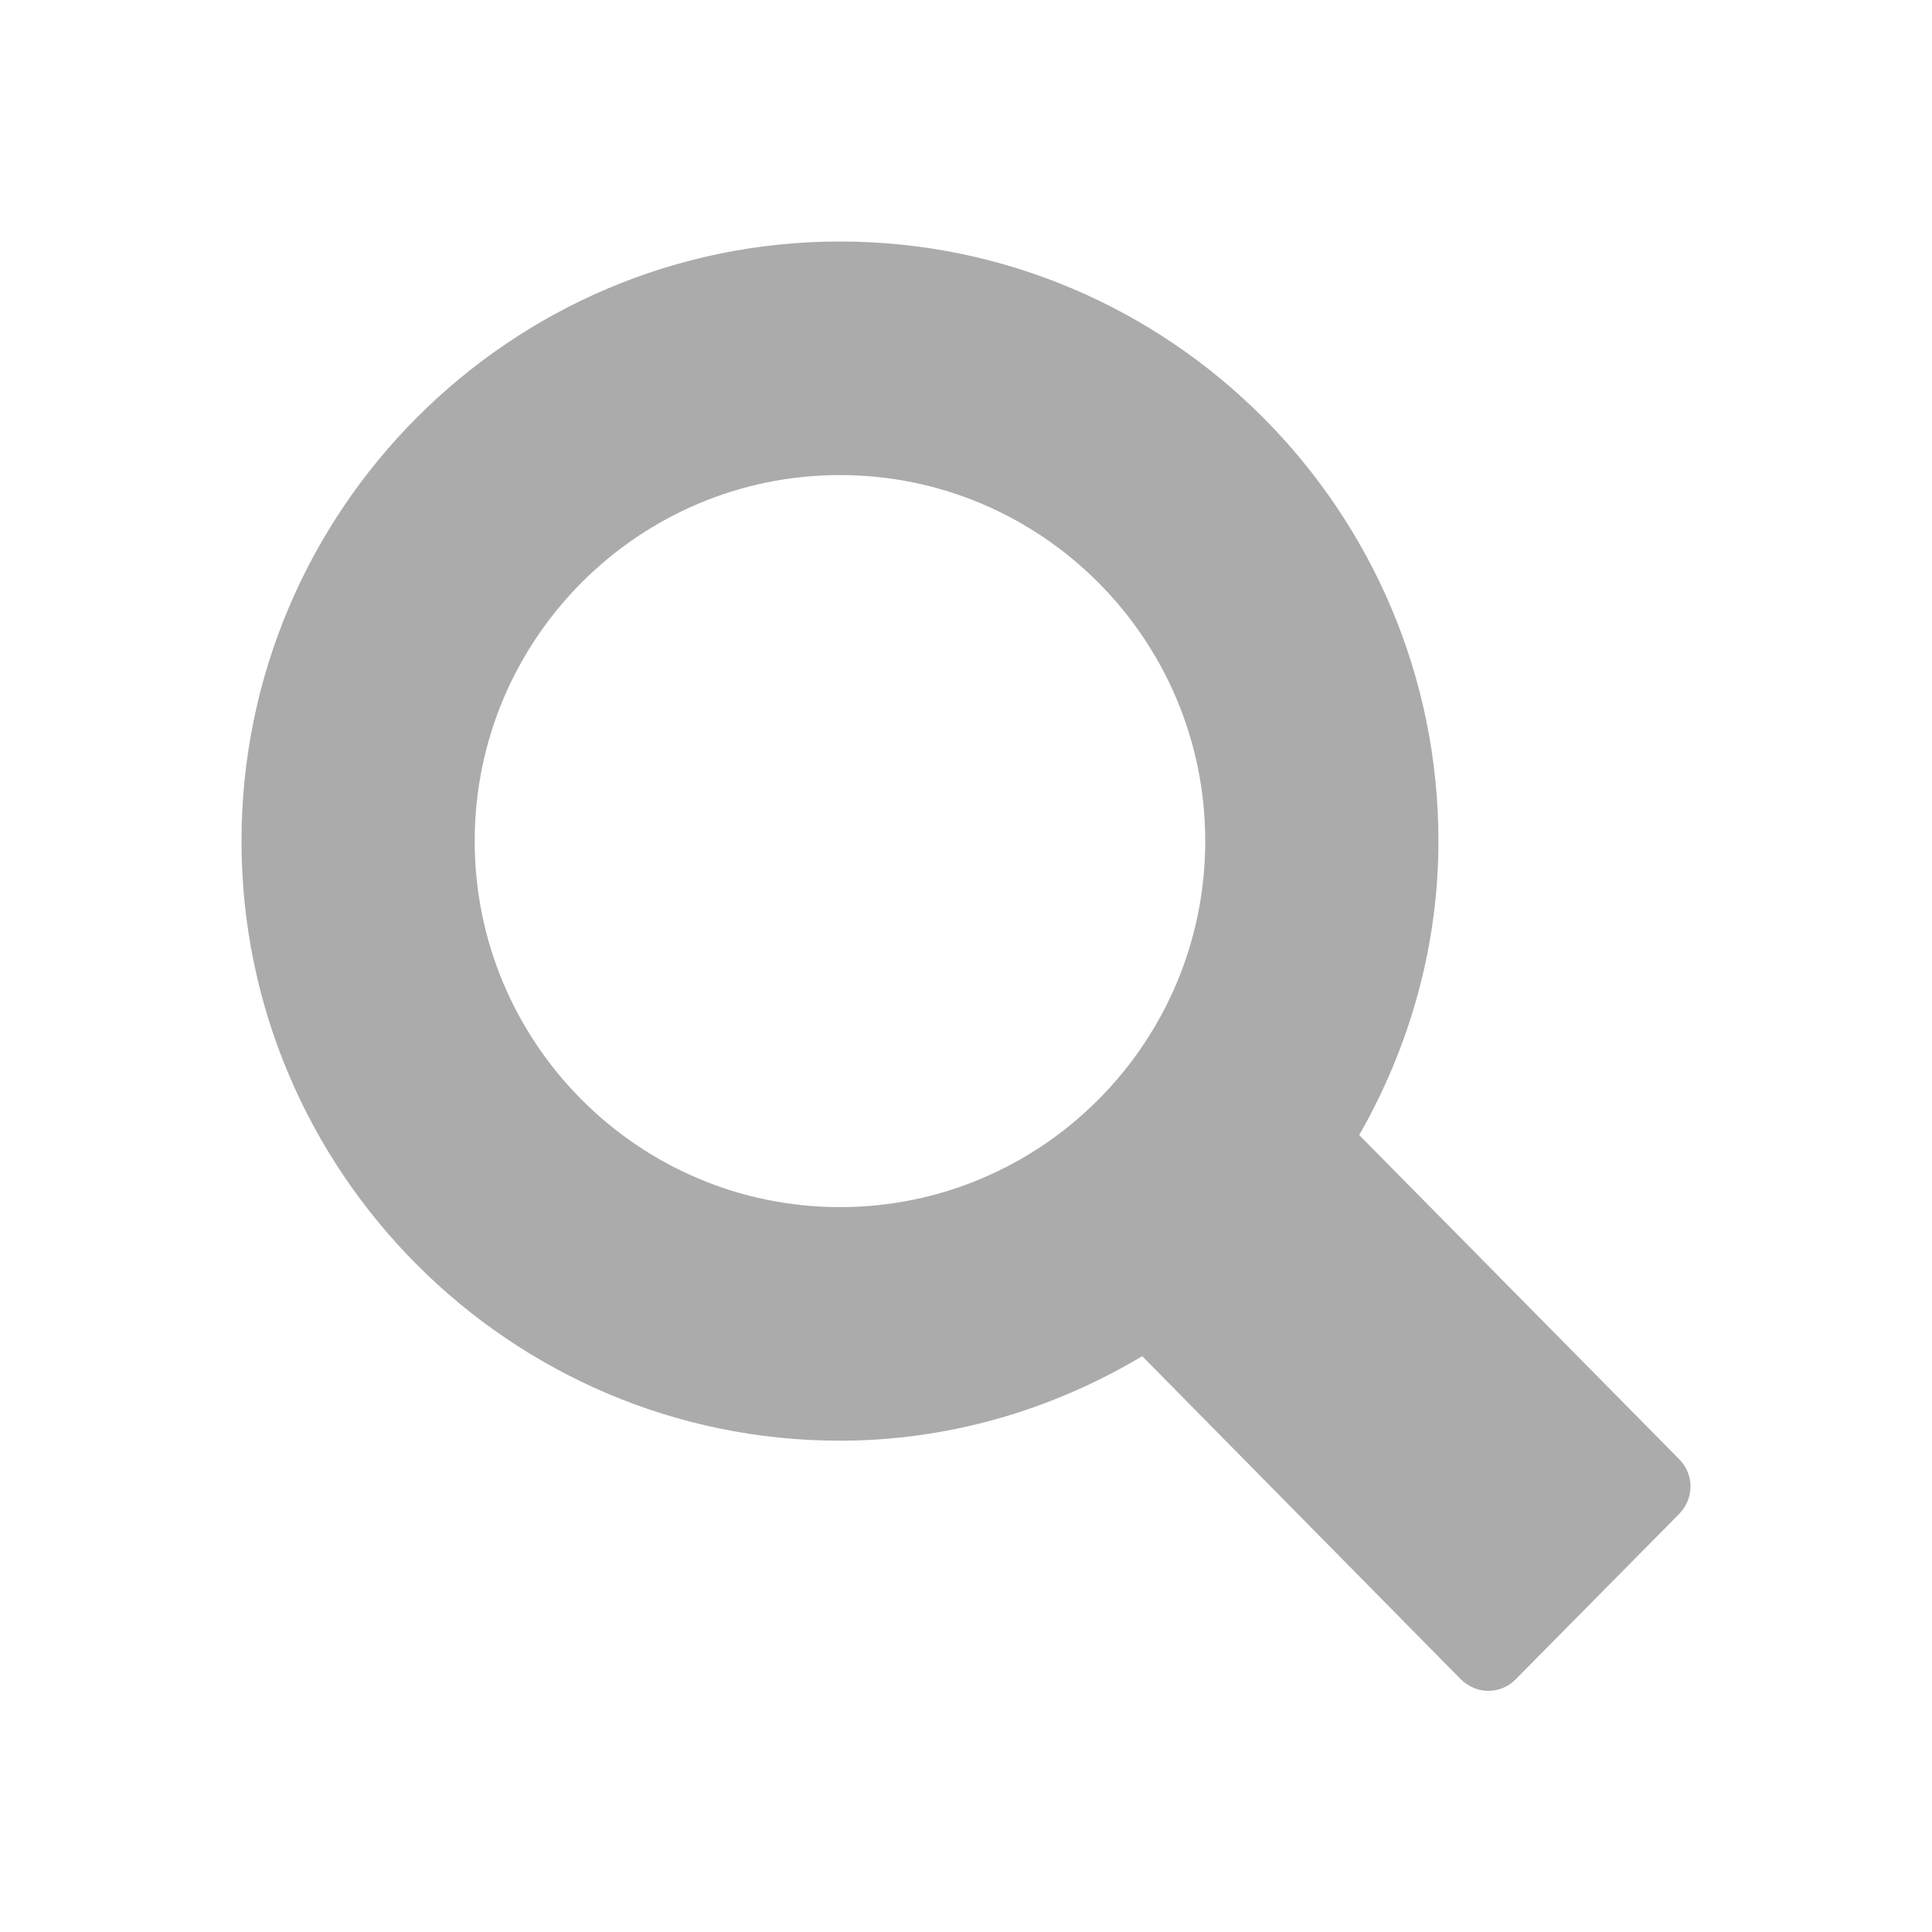
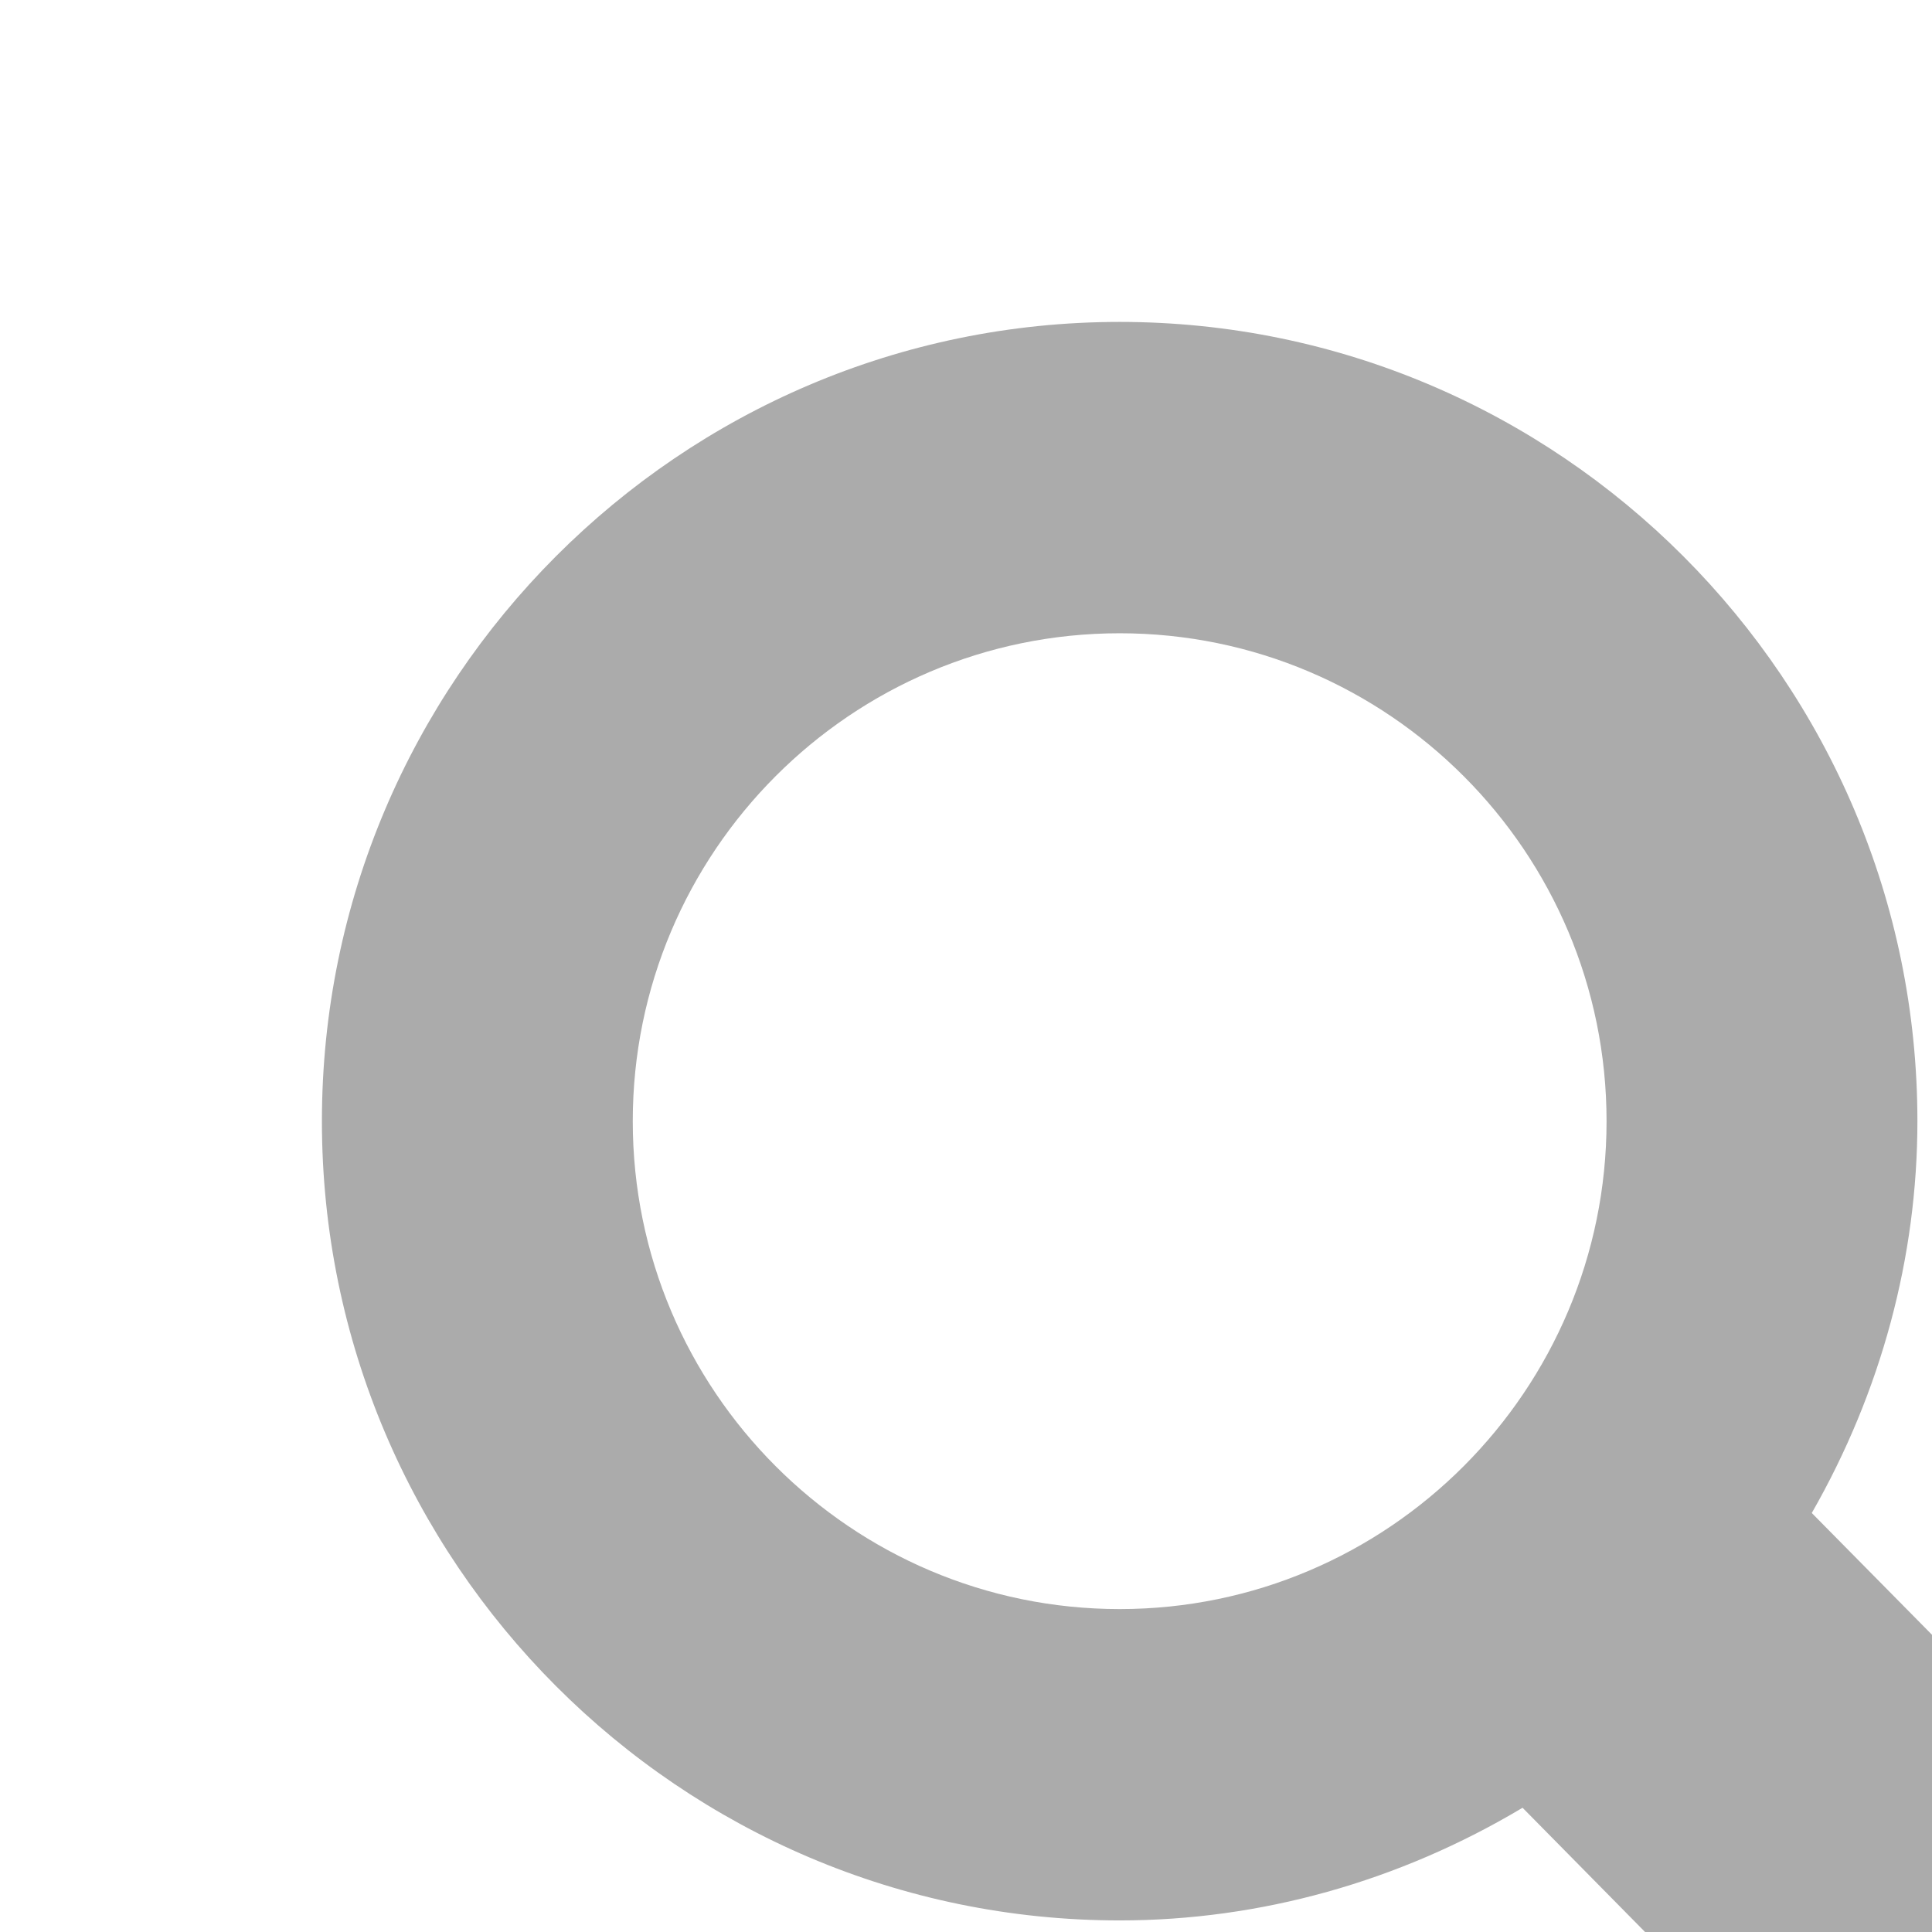
- <svg xmlns="http://www.w3.org/2000/svg" height="512" width="512" fill="#ABABAB">
+ <svg xmlns="http://www.w3.org/2000/svg" fill="#ABABAB">
  <path d="M445 386.7l-84.8-85.9c13.8-24.1 21-50.9 21-77.9 0-87.6-71.2-158.9-158.6-158.9-87.4 0-158.6 71.3-158.6 158.9 0 87.6 71.2 158.9 158.6 158.9 27.9 0 55.5-7.7 80.1-22.4l84.4 85.6c1.9 1.9 4.6 3.1 7.3 3.1s5.4-1.1 7.3-3.1l43.3-43.8c4-4.1 4-10.5 0-14.5zm-222.4-260.8c53.4 0 96.8 43.5 96.8 97s-43.4 97-96.8 97-96.8-43.5-96.8-97 43.4-97 96.8-97z" />
</svg>
